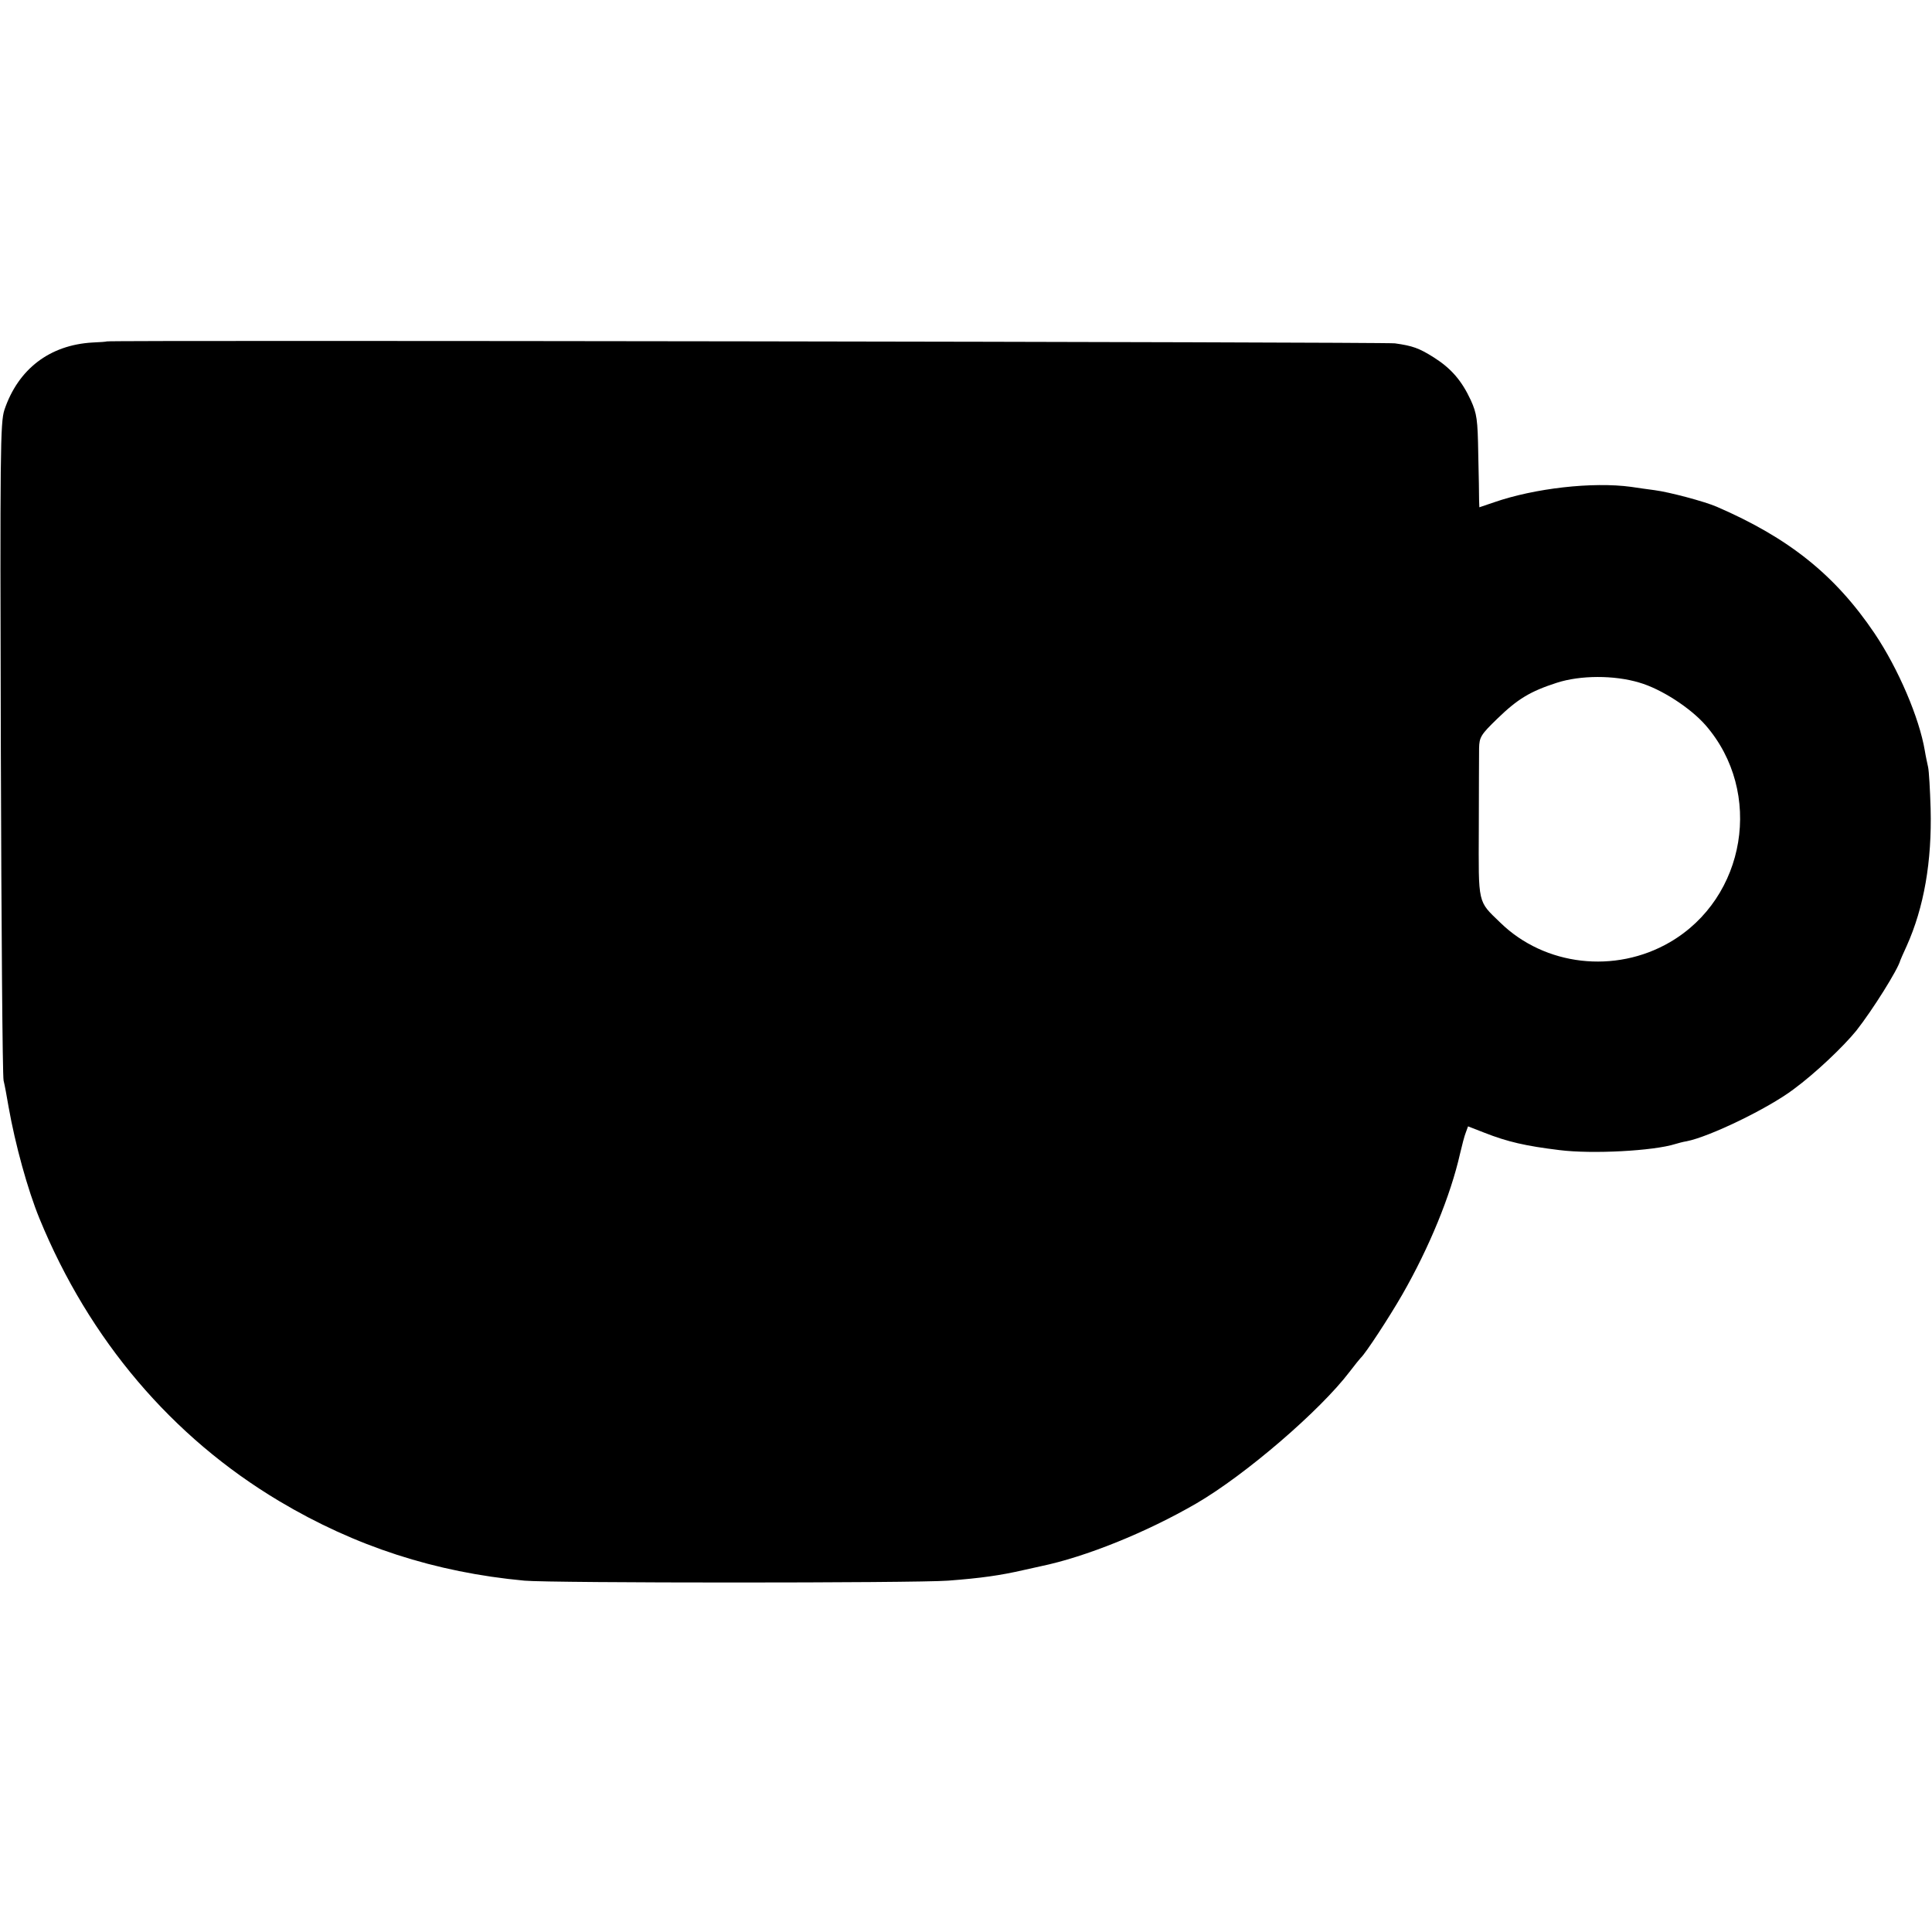
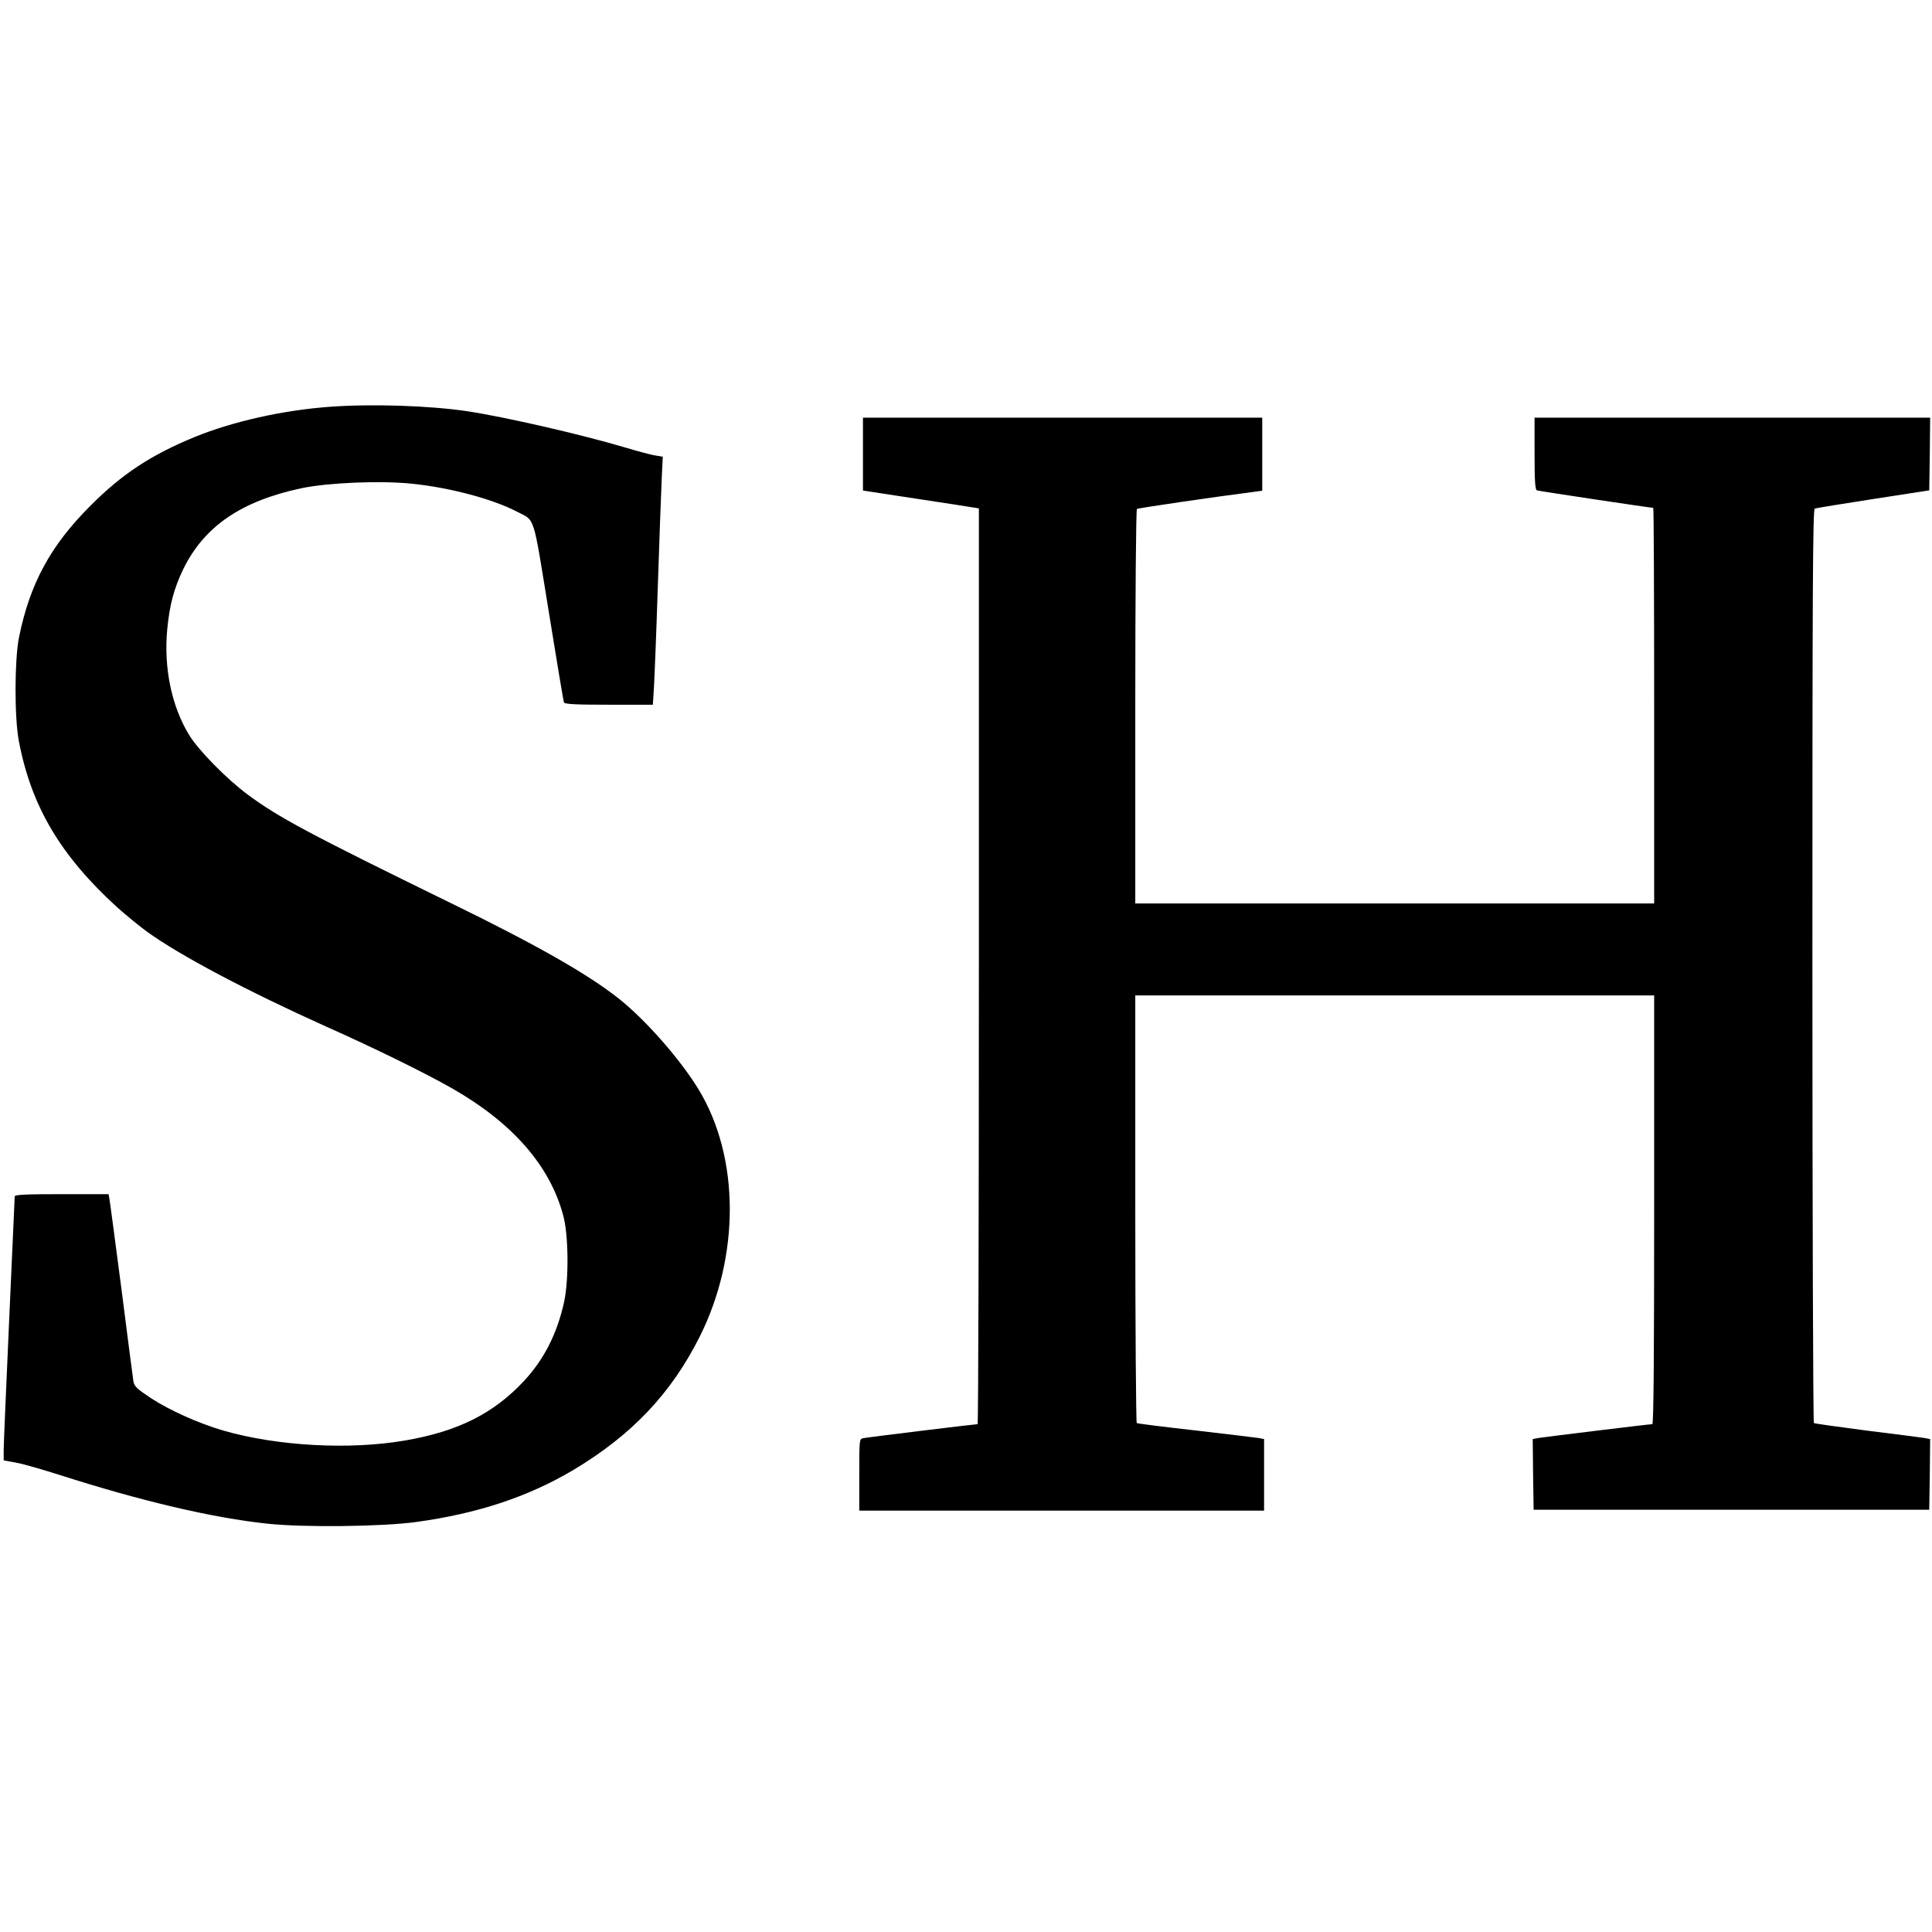
- <svg xmlns="http://www.w3.org/2000/svg" version="1.0" width="700pt" height="700pt" viewBox="0 0 700 700" preserveAspectRatio="xMidYMid meet">
-   <g transform="translate(0,700) scale(0.1,-0.1)" fill="#000000" stroke="none">
-     <path d="M387 5763 c-1 -1 -24 -3 -52 -4 -155 -9 -269 -96 -319 -244 -15 -46 -16 -145 -13 -1225 2 -646 6 -1188 10 -1205 4 -16 12 -59 18 -95 24 -136 69 -300 112 -405 180 -439 480 -792 869 -1024 275 -164 565 -258 888 -288 97 -9 1416 -9 1535 0 119 9 189 19 272 38 27 6 55 12 63 14 164 34 384 123 565 228 177 103 448 336 555 477 19 25 37 47 40 50 17 15 104 148 151 230 97 169 175 359 209 510 7 30 16 65 21 77 l8 22 59 -23 c84 -33 149 -48 272 -63 119 -15 341 -3 420 22 10 3 28 8 41 10 82 16 294 118 387 188 79 58 181 155 228 213 59 75 151 222 159 254 1 3 11 26 23 52 63 140 92 307 87 498 -2 69 -6 136 -9 150 -3 14 -9 41 -12 60 -20 119 -96 297 -182 425 -143 212 -311 346 -572 459 -44 19 -171 53 -225 60 -22 3 -60 8 -85 12 -140 19 -350 -5 -497 -56 l-53 -18 -1 26 c0 15 -1 90 -3 167 -2 126 -5 146 -27 195 -33 71 -71 115 -134 155 -54 34 -77 42 -141 51 -35 5 -4663 12 -4667 7z m5552 -1236 c80 -23 186 -92 241 -155 210 -242 147 -625 -130 -786 -198 -115 -453 -86 -614 71 -83 80 -79 64 -78 341 0 136 1 267 1 291 1 40 6 49 66 107 73 71 119 99 215 130 86 28 209 28 299 1z" />
+ <svg xmlns="http://www.w3.org/2000/svg" version="1.0" width="1050pt" height="1050pt" viewBox="0 0 1050 1050" preserveAspectRatio="xMidYMid meet">
+   <g transform="translate(0,1050) scale(0.1,-0.1)" fill="#000000" stroke="none">
+     <path d="M1790 8289 c-256 -19 -526 -80 -732 -164 -238 -98 -395 -201 -568 -375 -216 -216 -328 -423 -387 -715 -24 -122 -25 -431 -1 -560 67 -356 226 -625 537 -908 48 -42 120 -102 162 -132 179 -129 544 -322 971 -514 270 -120 553 -260 692 -340 323 -186 525 -417 597 -687 29 -105 31 -348 5 -469 -38 -173 -109 -313 -219 -431 -165 -177 -360 -274 -647 -323 -303 -52 -693 -30 -986 54 -136 40 -292 110 -393 176 -77 51 -91 64 -96 92 -3 17 -32 244 -65 502 -34 259 -63 480 -66 493 l-4 22 -255 0 c-197 0 -255 -3 -255 -12 0 -7 -14 -308 -30 -668 -16 -360 -30 -680 -30 -711 l0 -56 66 -12 c37 -6 143 -37 238 -67 443 -142 834 -234 1131 -265 197 -21 620 -16 805 9 336 46 610 137 856 283 318 190 532 416 687 725 219 438 218 972 -5 1341 -98 162 -287 378 -434 495 -168 133 -444 291 -914 520 -769 376 -937 466 -1103 589 -116 86 -269 242 -320 326 -95 156 -138 366 -118 574 13 133 36 219 86 324 114 234 315 372 645 442 145 30 429 42 600 24 205 -21 438 -83 570 -152 100 -52 85 -6 172 -541 43 -266 80 -489 83 -495 3 -10 61 -13 244 -13 l239 0 6 93 c3 50 13 297 21 547 8 250 18 512 21 581 l6 127 -43 7 c-24 4 -95 23 -158 42 -238 71 -651 166 -861 198 -208 31 -524 41 -750 24z" />
+     <path d="M4690 8032 l0 -198 183 -28 c100 -15 242 -37 315 -48 l132 -21 0 -2488 c0 -1369 -3 -2489 -7 -2489 -14 0 -597 -71 -620 -76 -23 -4 -23 -5 -23 -199 l0 -195 1100 0 1100 0 0 195 0 194 -32 6 c-18 3 -172 21 -342 41 -170 19 -313 37 -318 40 -4 3 -8 527 -8 1165 l0 1159 1410 0 1410 0 0 -1165 c0 -798 -3 -1165 -10 -1165 -16 0 -580 -69 -618 -75 l-32 -6 2 -192 3 -192 1075 0 1075 0 3 192 2 192 -32 6 c-18 3 -159 21 -312 40 -154 20 -283 38 -288 41 -4 3 -8 1121 -8 2485 0 2061 2 2480 13 2485 8 3 151 26 318 52 l304 47 3 198 2 197 -1075 0 -1075 0 0 -195 c0 -147 3 -197 13 -200 10 -4 617 -95 632 -95 3 0 5 -484 5 -1075 l0 -1075 -1410 0 -1410 0 0 1069 c0 609 4 1072 9 1075 7 5 447 69 629 92 l52 7 0 198 0 199 -1085 0 -1085 0 0 -198z" />
  </g>
</svg>
